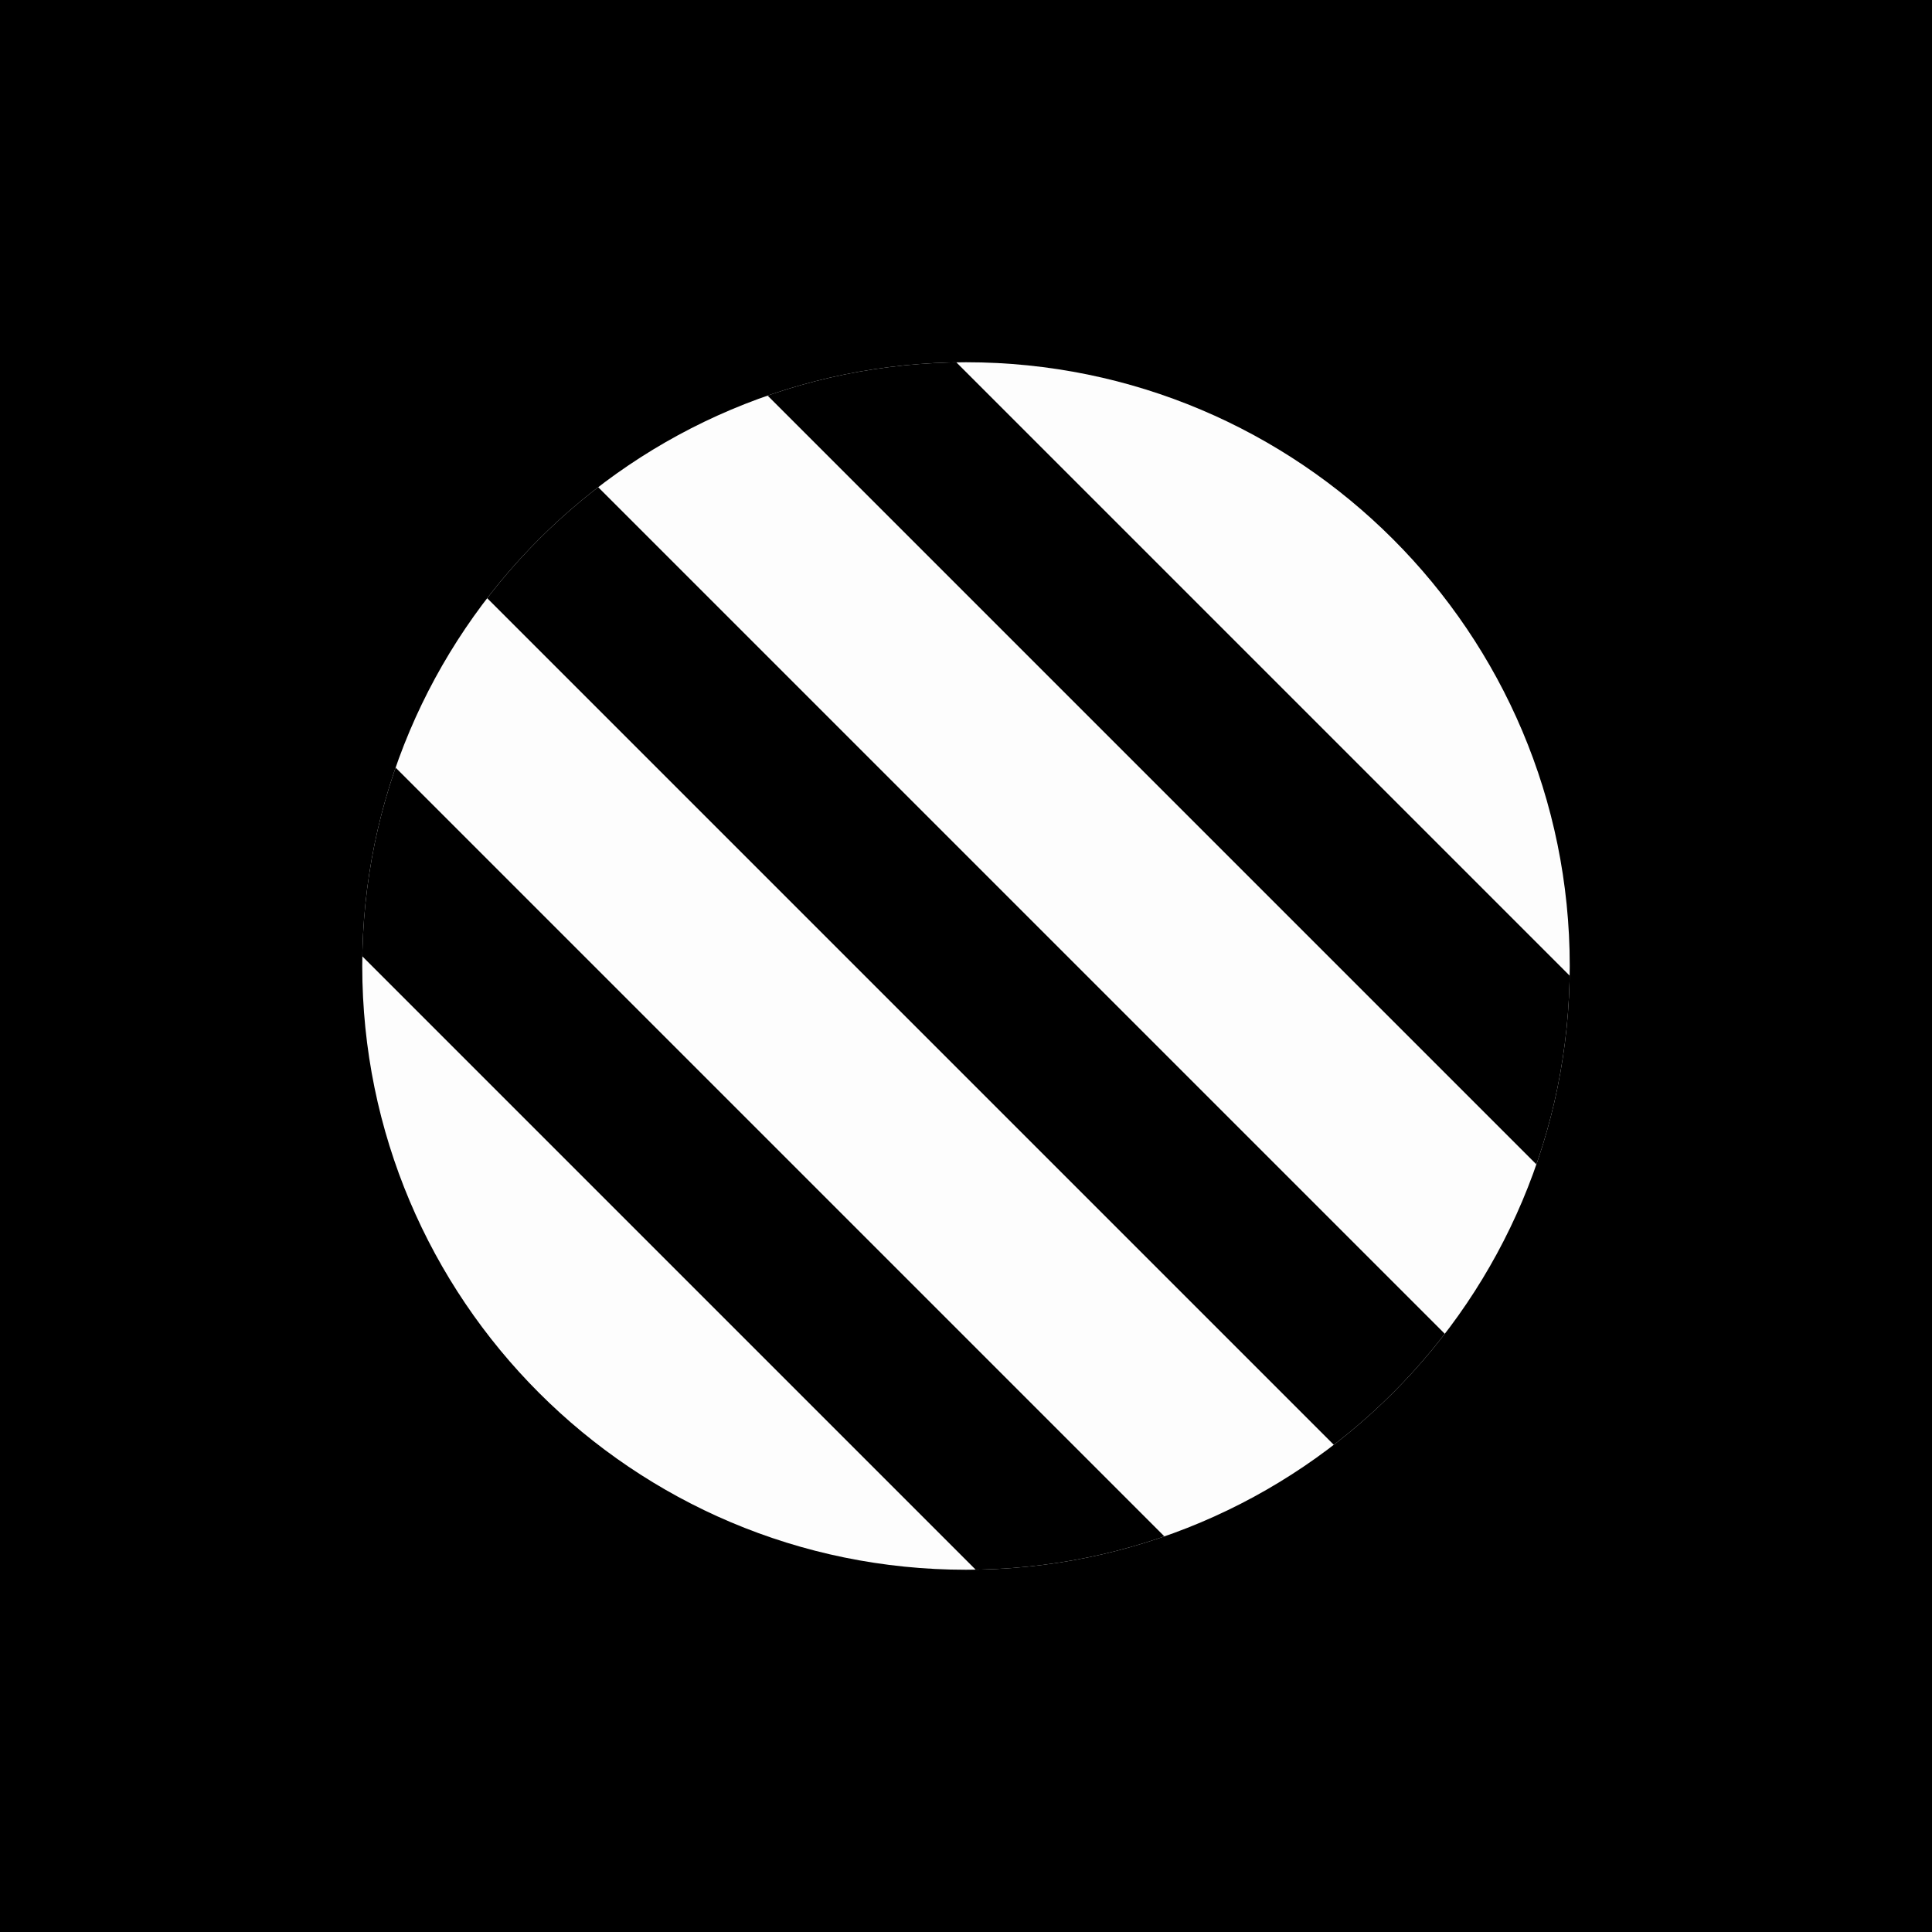
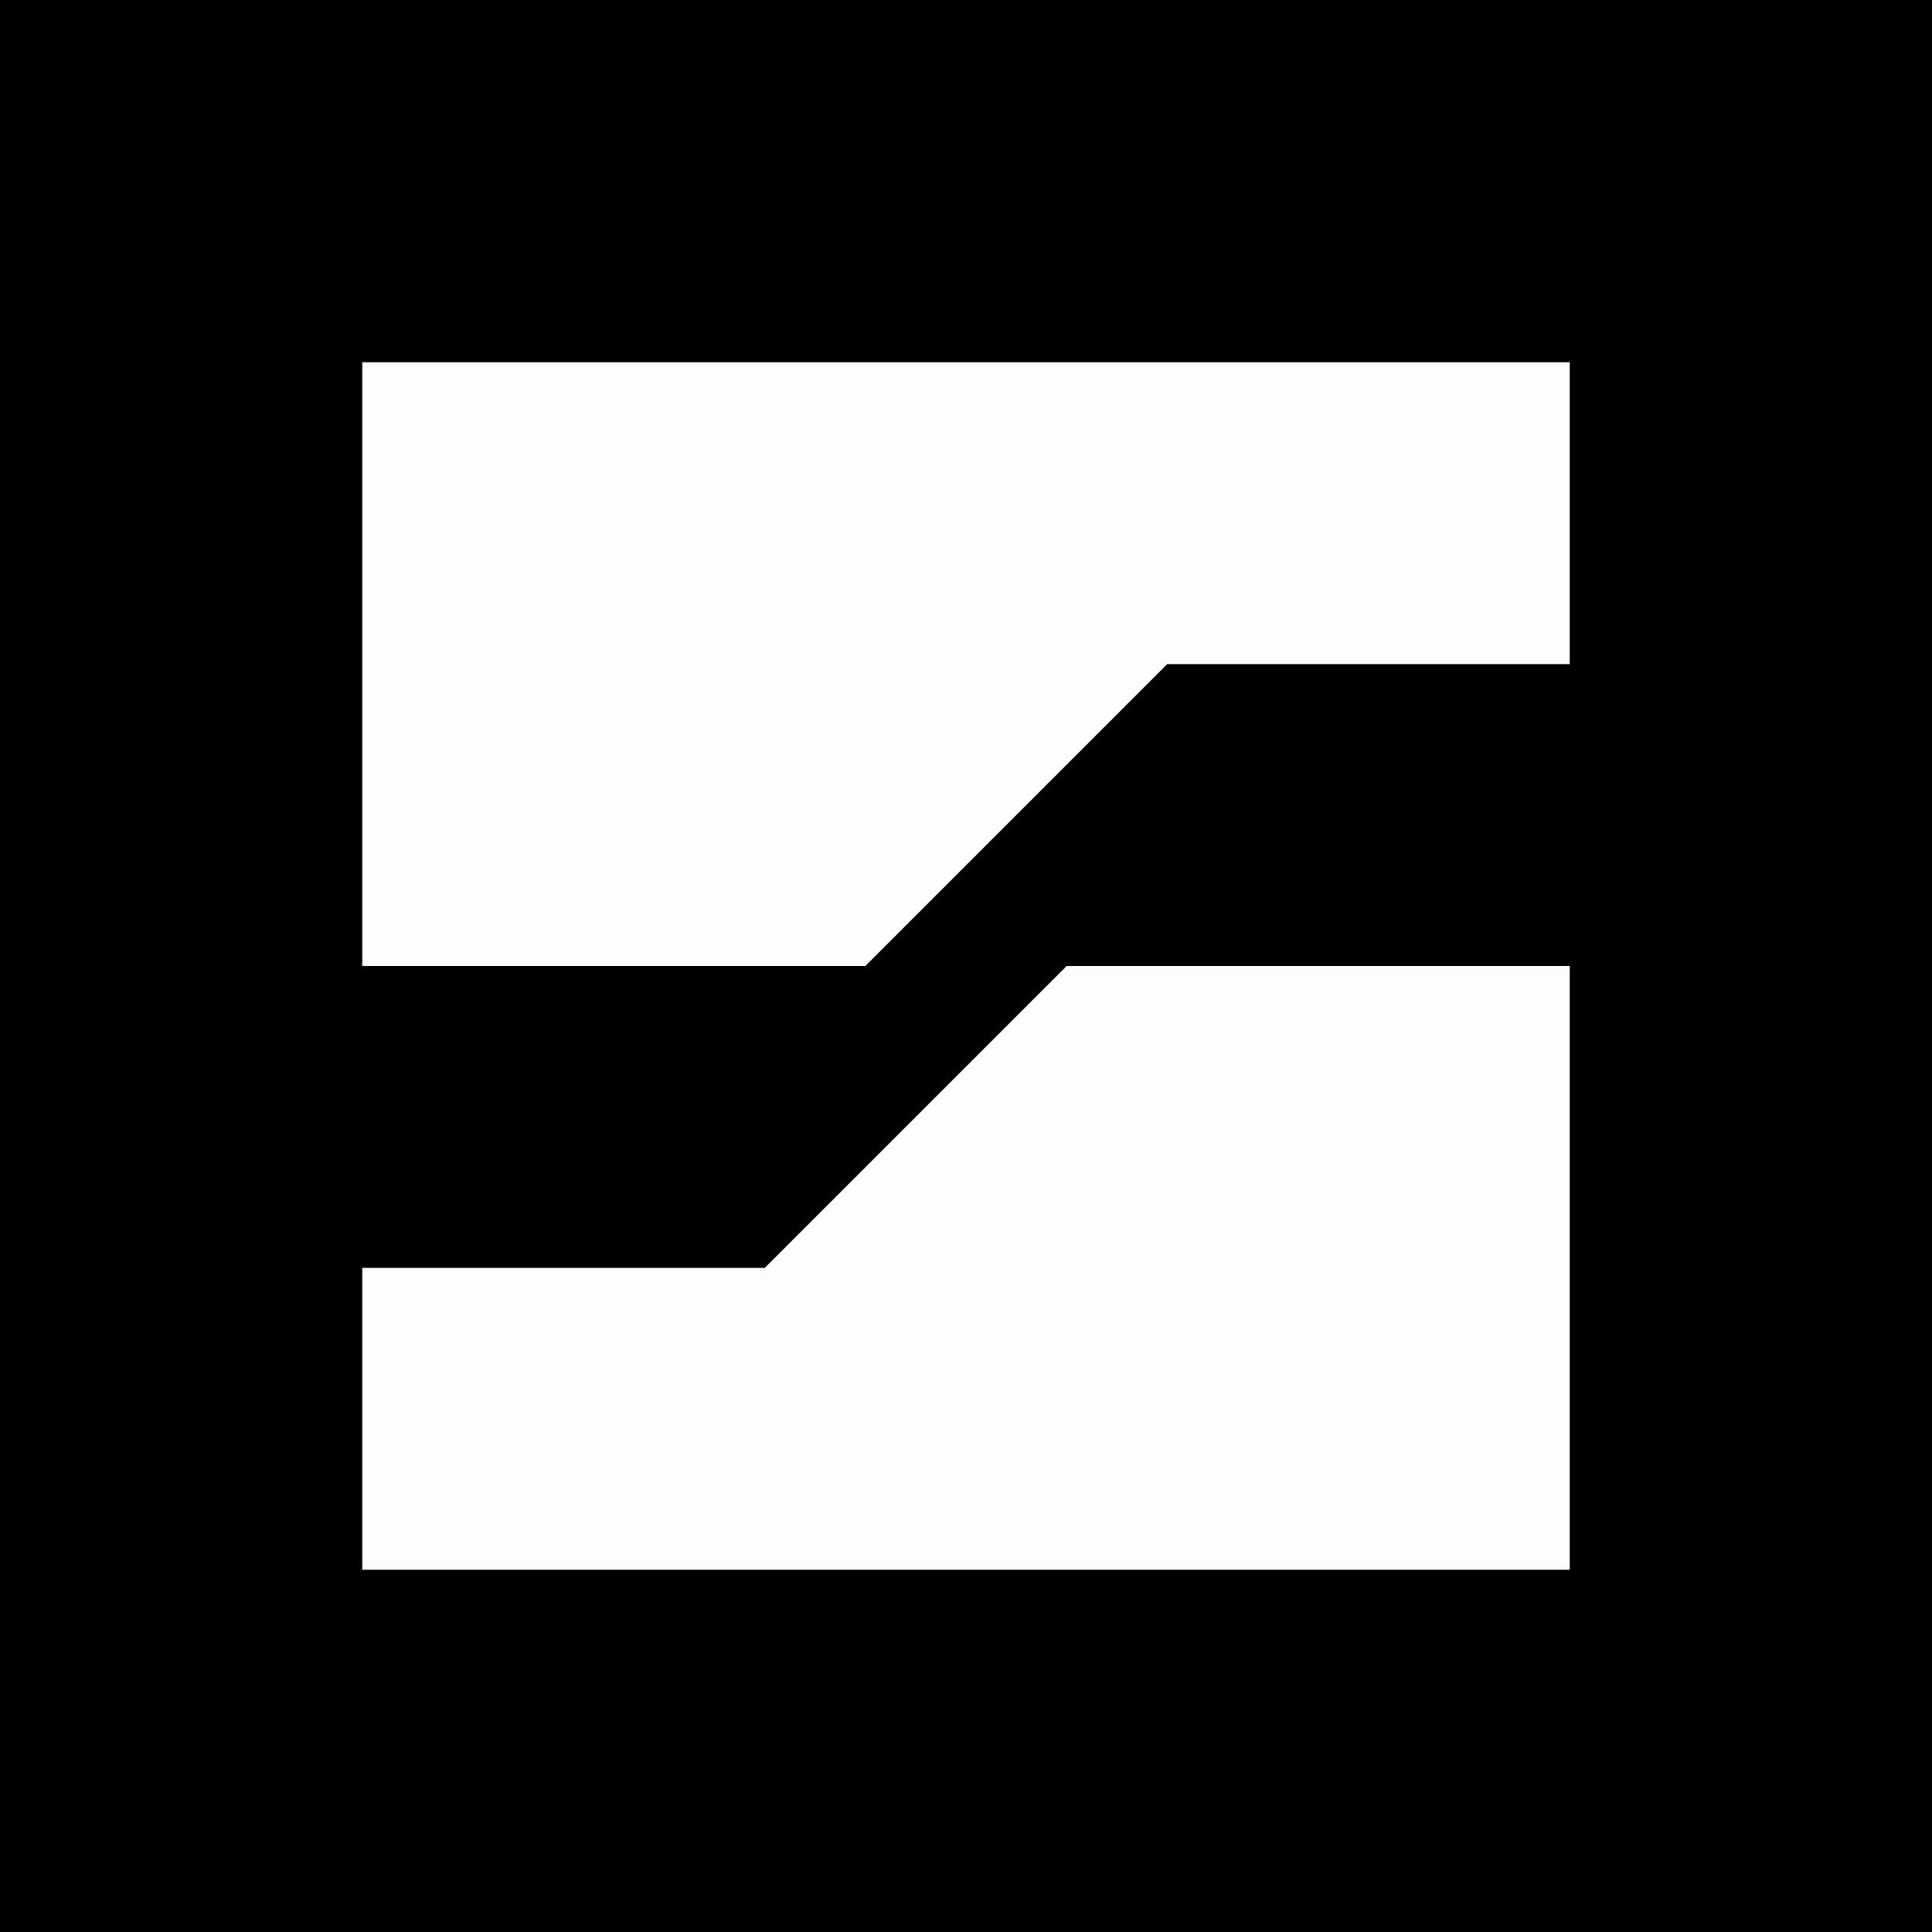
<svg xmlns="http://www.w3.org/2000/svg" width="1024" height="1024" viewBox="0 0 1024 1024" fill="none" role="img" aria-labelledby="title desc">
  <rect width="1024" height="1024" fill="#000000" />
-   <defs>
-     <clipPath id="mavry-app-icon-cut">
-       <circle cx="512" cy="512" r="320" />
-     </clipPath>
-   </defs>
-   <circle cx="512" cy="512" r="320" fill="#FDFDFD" />
-   <g clip-path="url(#mavry-app-icon-cut)" stroke="#000000" stroke-linecap="butt" stroke-width="83.2">
-     <path d="M358.4 102.4L921.6 665.6" />
-     <path d="M102.4 102.4L921.6 921.6" />
-     <path d="M102.4 358.4L665.6 921.6" />
-   </g>
+   <path d="M192 192H832V352H618.667L458.667 512H192V192ZM192 672H405.333L565.333 512H832V832H192V672Z" fill="#FDFDFD" />
</svg>
